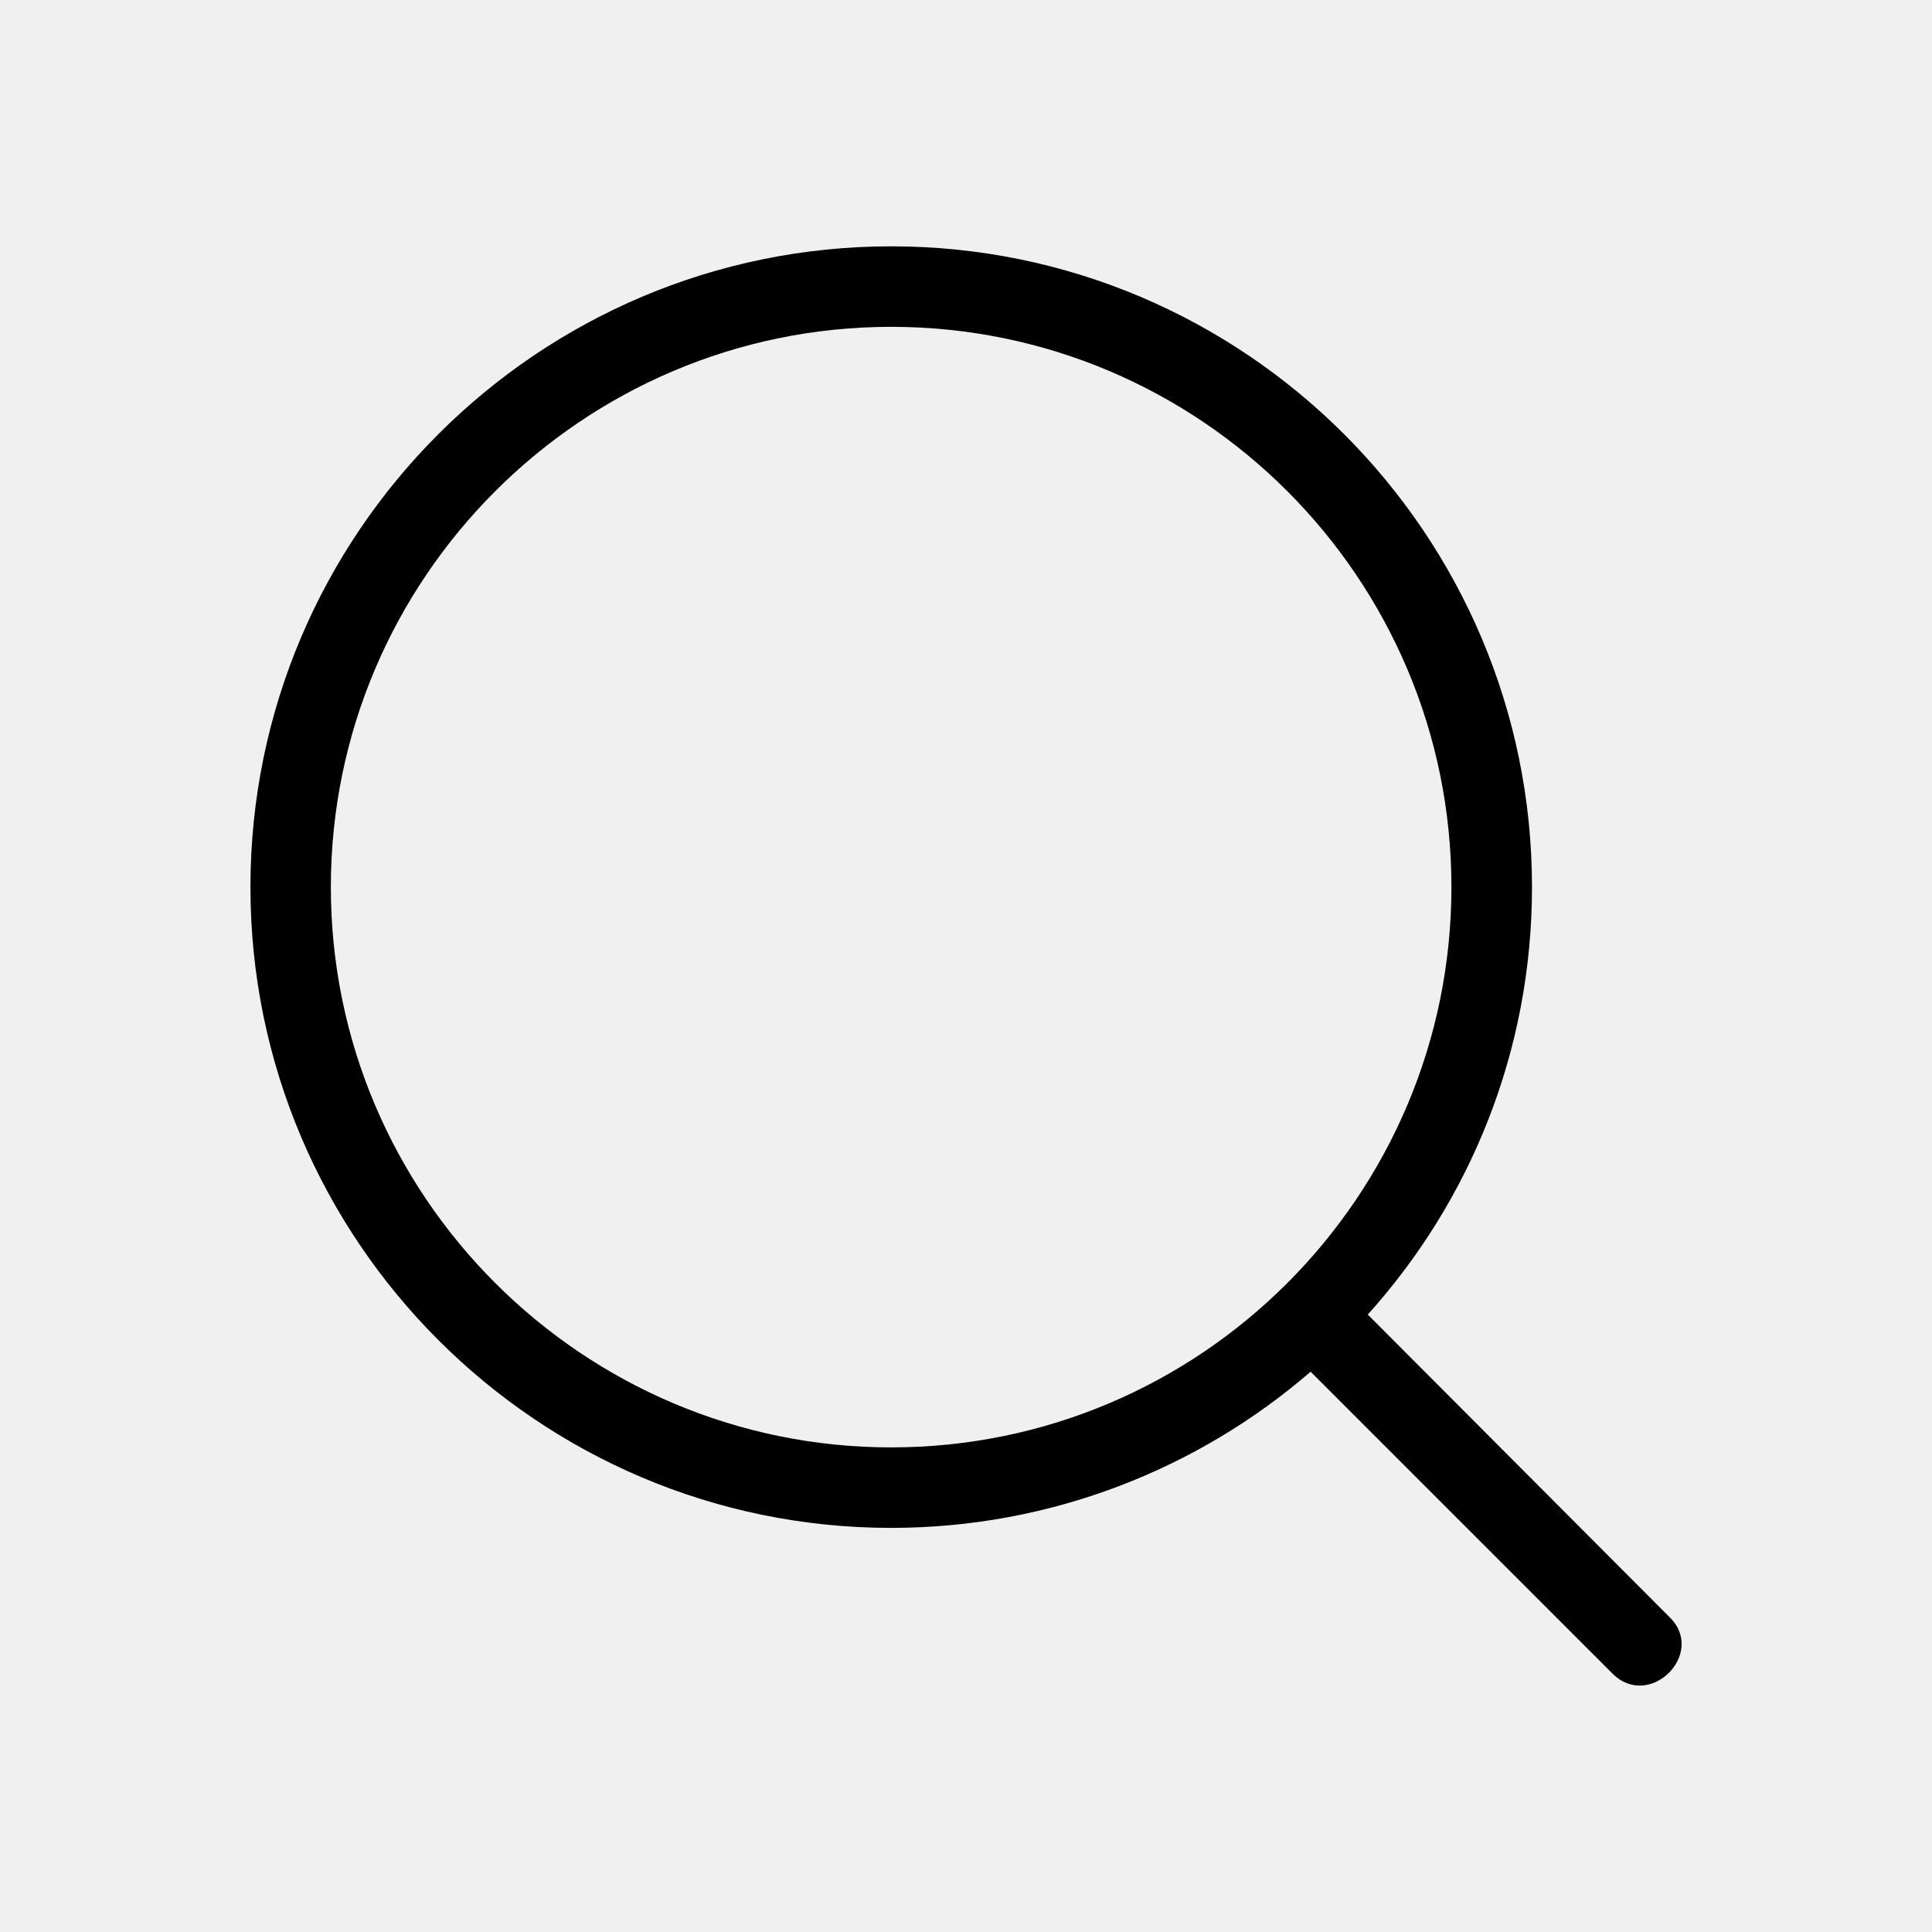
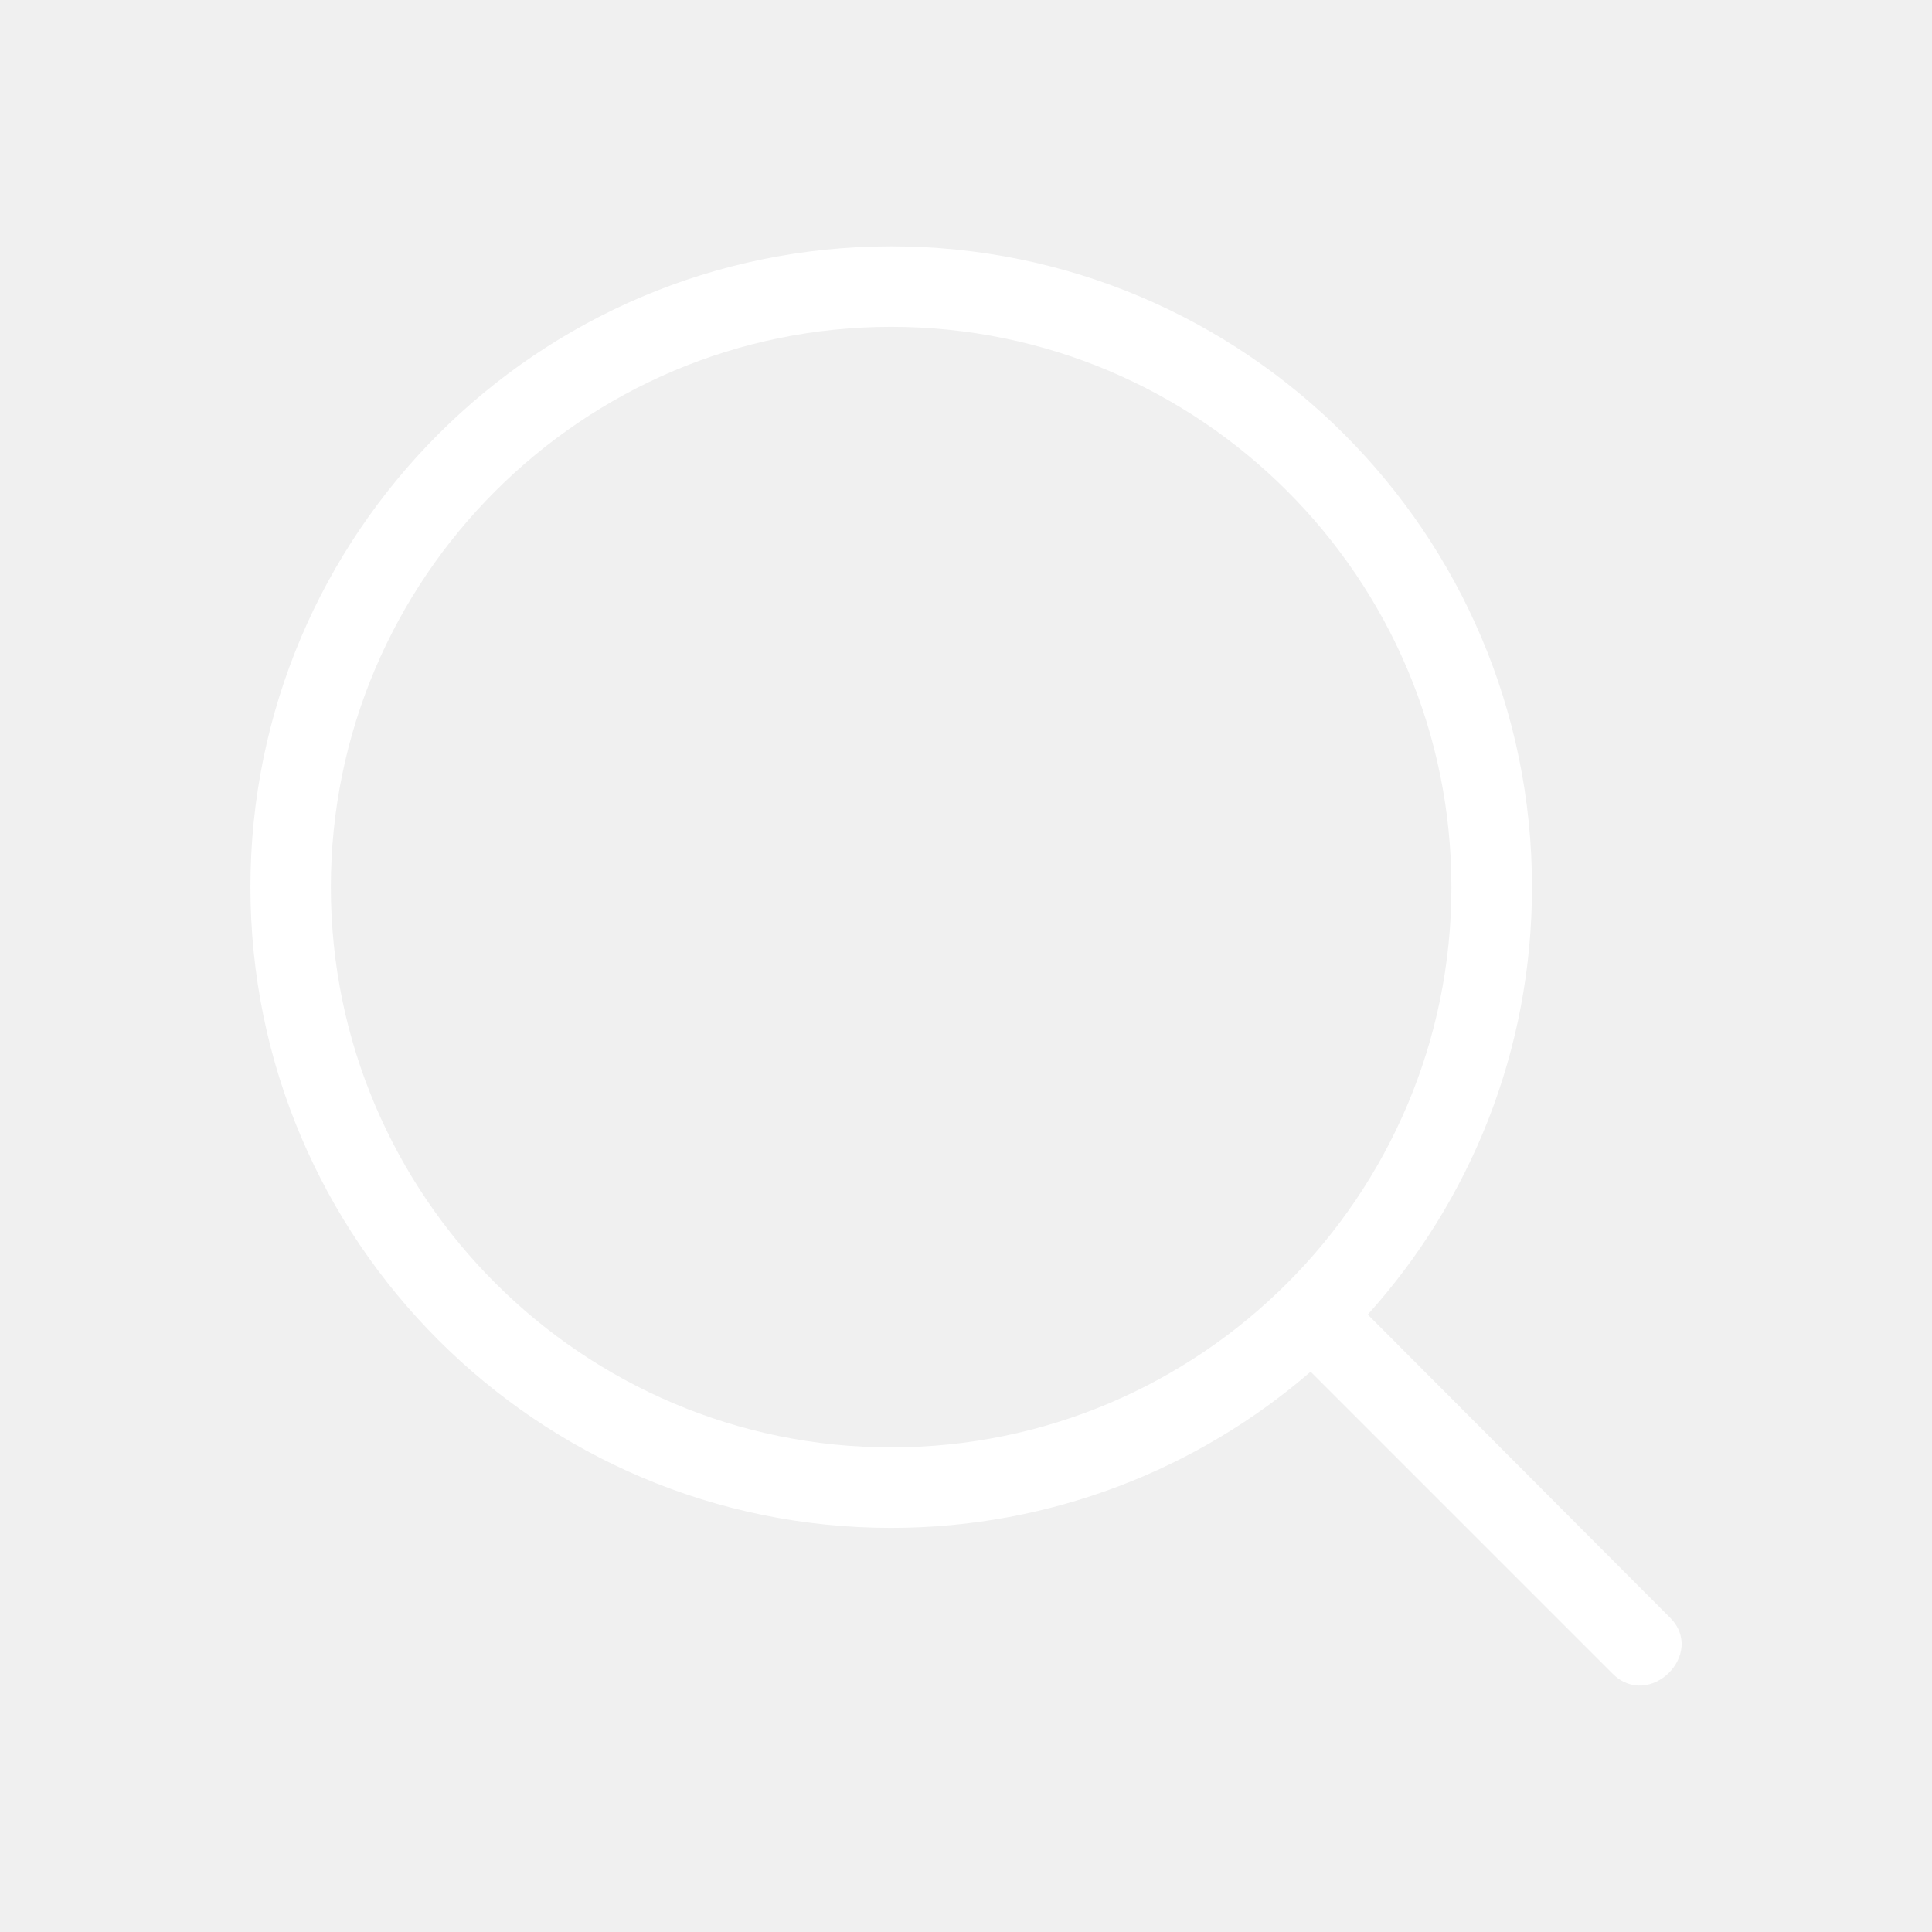
- <svg xmlns="http://www.w3.org/2000/svg" version="1.1" id="search" x="0px" y="0px" viewBox="0 0 24 24" style="enable-background:new 0 0 24 24;" xml:space="preserve">
+ <svg xmlns="http://www.w3.org/2000/svg" version="1.1" id="search" x="0px" y="0px" viewBox="0 0 24 24" fill="white" style="enable-background:new 0 0 24 24;" xml:space="preserve">
  <g>
    <path d="M20.031,20.79c0.46,0.46,1.17-0.25,0.71-0.7l-3.75-3.76c1.27-1.41,2.04-3.27,2.04-5.31   c0-4.39-3.57-7.96-7.96-7.96s-7.96,3.57-7.96,7.96c0,4.39,3.57,7.96,7.96,7.96c1.98,0,3.81-0.73,5.21-1.94L20.031,20.79z    M4.11,11.02c0-3.84,3.13-6.96,6.96-6.96c3.84,0,6.96,3.12,6.96,6.96c0,3.84-3.12,6.96-6.96,6.96C7.24,17.98,4.11,14.86,4.11,11.02   z" />
  </g>
</svg>
